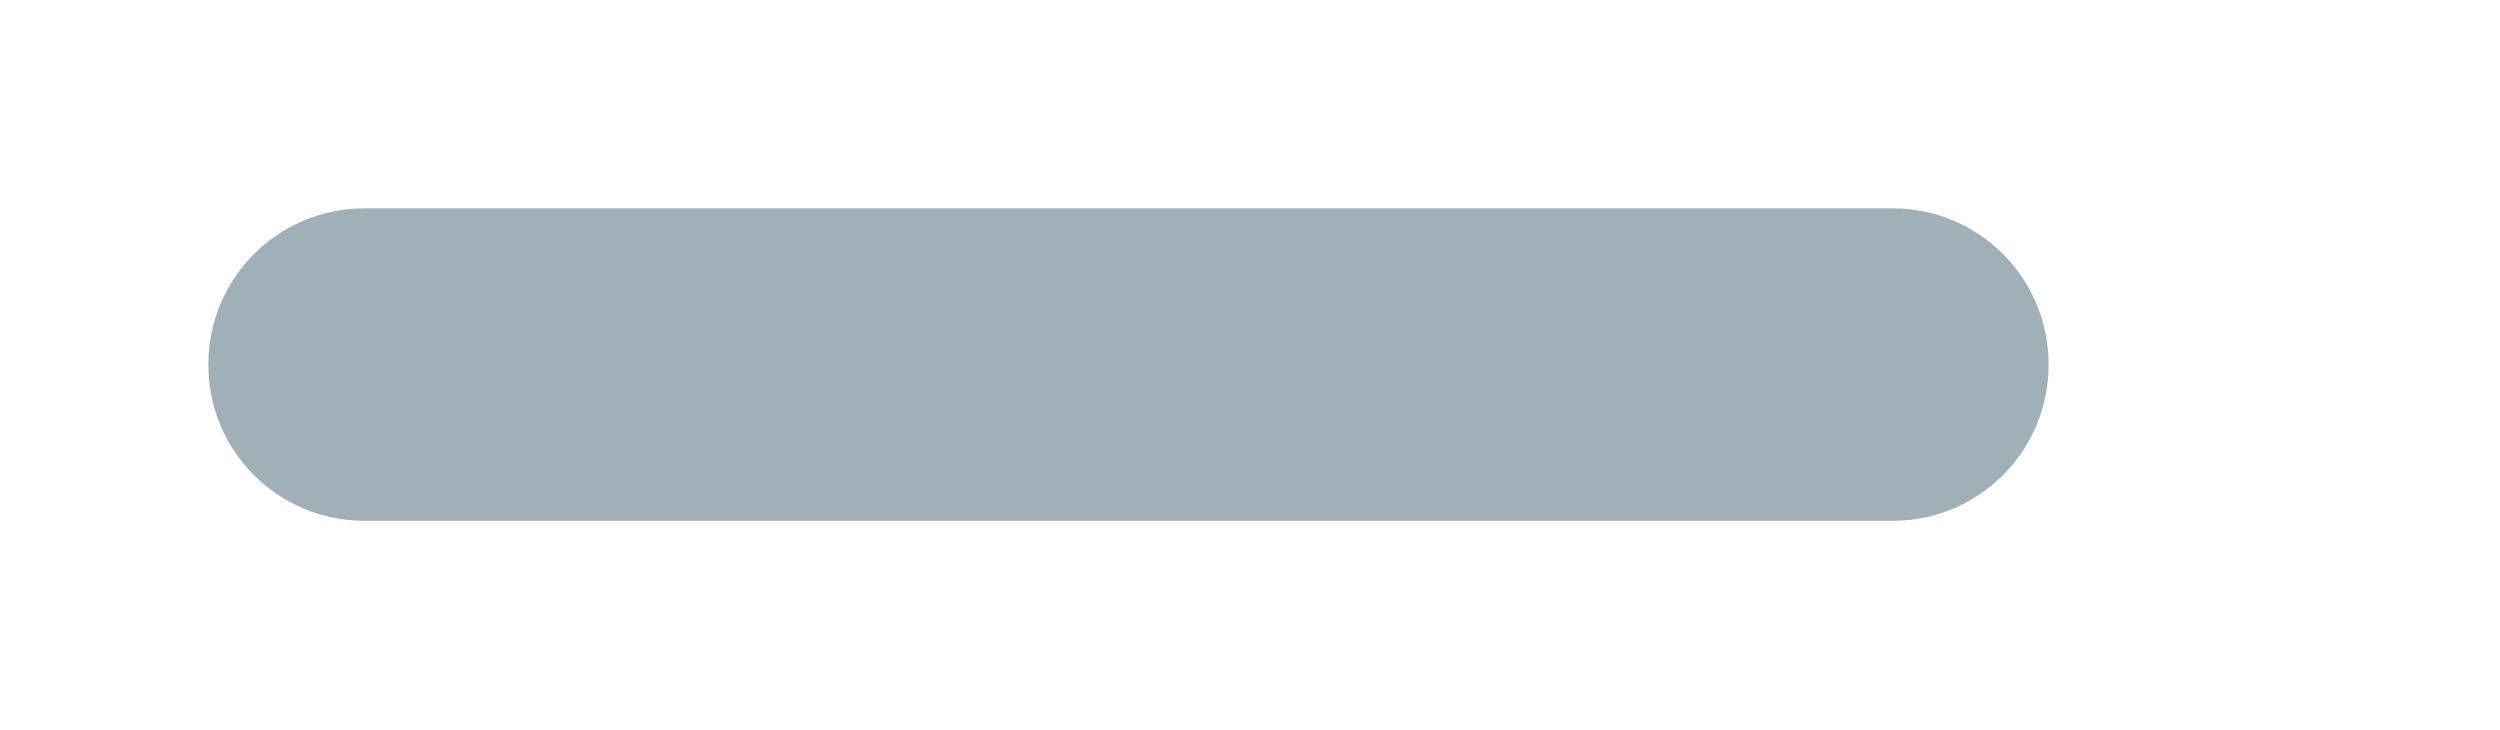
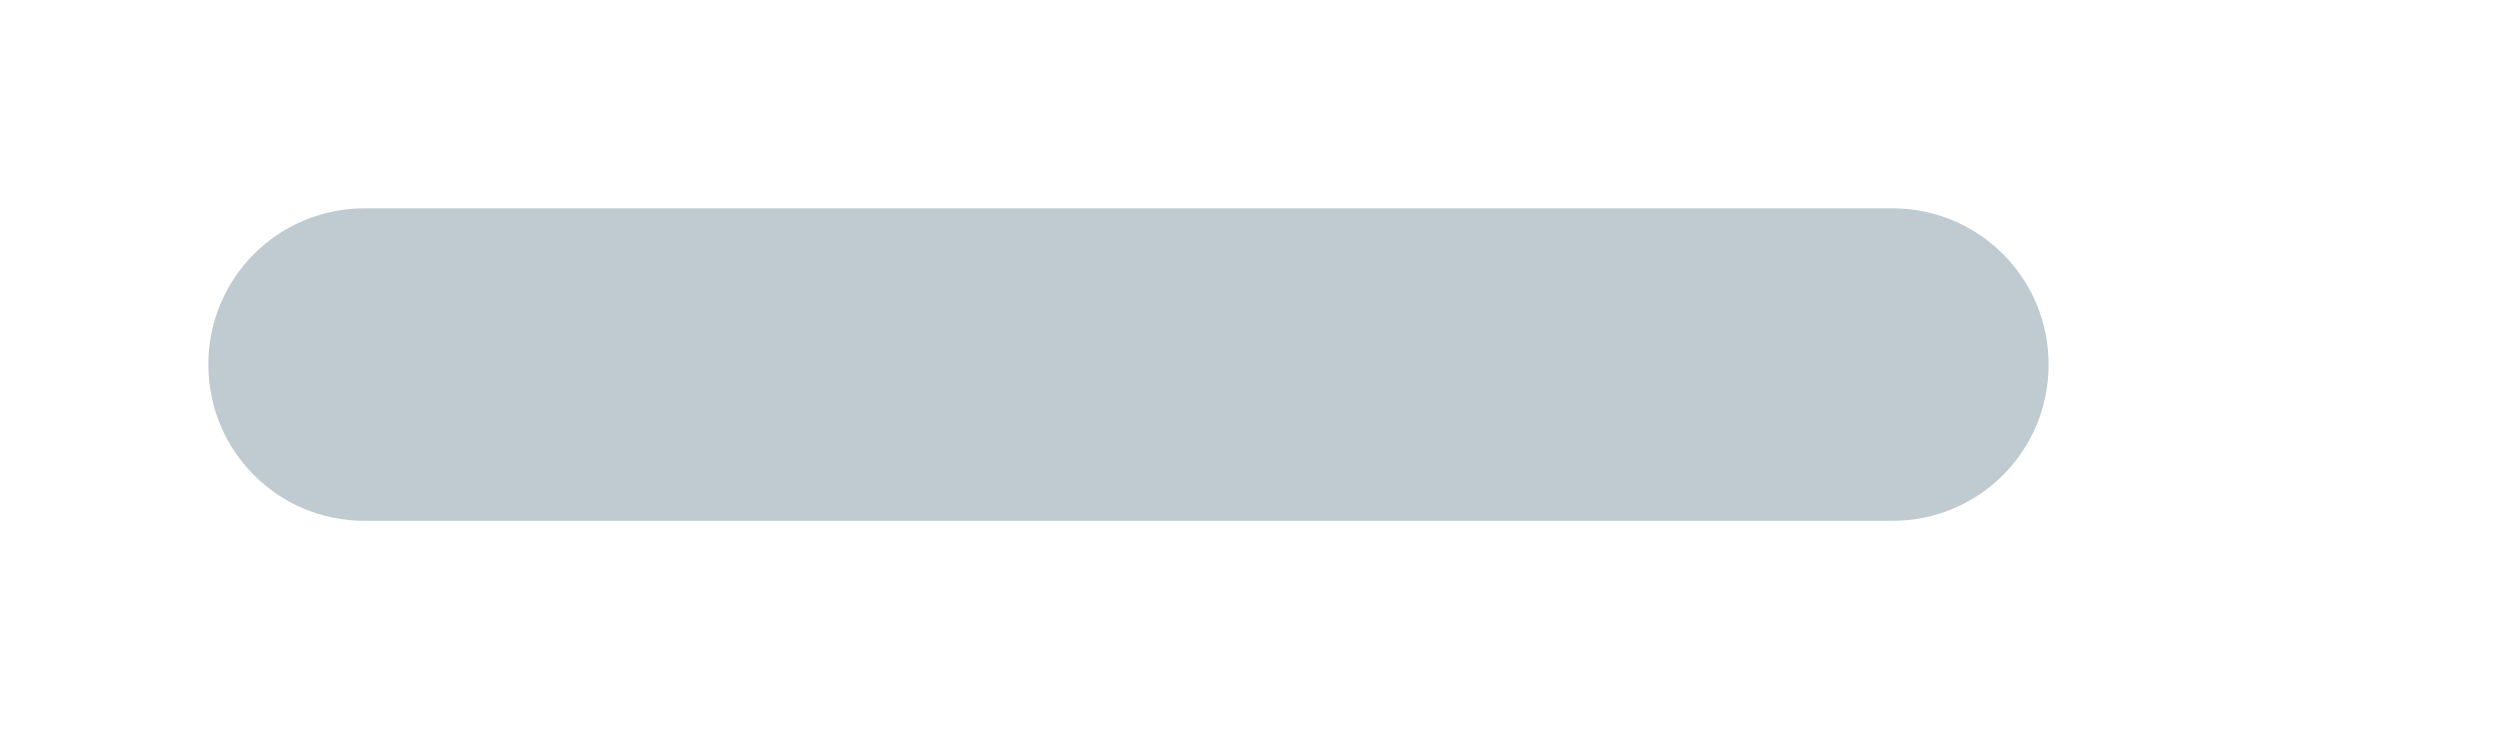
<svg xmlns="http://www.w3.org/2000/svg" xmlns:xlink="http://www.w3.org/1999/xlink" width="144" height="42" id="svg2857" version="1.1">
  <defs id="defs2859">
    <linearGradient id="linearGradient3864">
      <stop style="stop-color:#a248af;stop-opacity:1;" offset="0" id="stop3866" />
      <stop style="stop-color:#a86ab1;stop-opacity:1;" offset="1" id="stop3868" />
    </linearGradient>
    <clipPath clipPathUnits="userSpaceOnUse" id="clipPath3860">
      <rect style="color:#000000;display:inline;overflow:visible;visibility:visible;opacity:0.7;fill:#000000;fill-opacity:1;fill-rule:nonzero;stroke:none;stroke-width:2;marker:none;enable-background:new" id="rect3862" width="72" height="21" x="0" y="0" ry="10.5" />
    </clipPath>
    <linearGradient xlink:href="#linearGradient3864" id="linearGradient3870" x1="464.643" y1="783.362" x2="464.643" y2="803.362" gradientUnits="userSpaceOnUse" gradientTransform="translate(-444.6429,-782.3622)" />
    <linearGradient xlink:href="#linearGradient3864" id="linearGradient3789" gradientUnits="userSpaceOnUse" gradientTransform="translate(-444.6429,-782.3622)" x1="464.643" y1="783.362" x2="464.643" y2="803.362" />
    <linearGradient xlink:href="#linearGradient3864" id="linearGradient3808" gradientUnits="userSpaceOnUse" gradientTransform="translate(-444.6429,-782.3622)" x1="464.643" y1="783.362" x2="464.643" y2="803.362" />
  </defs>
  <g id="layer1" transform="translate(-444.6429,-761.3622)">
-     <path style="opacity:1;fill:#9fb0b9;fill-opacity:1;stroke:none;stroke-width:8;stroke-linecap:square;stroke-linejoin:miter;stroke-miterlimit:4;stroke-dasharray:none;stroke-opacity:1" d="m 553.643,773.362 -88,0 c -4.986,0 -9,4.014 -9,9 0,4.986 4.014,9 9,9 l 88,0 c 4.986,0 9,-4.014 9,-9 0,-4.986 -4.014,-9 -9,-9 z" id="rect4157" />
+     <path style="opacity:1;fill:#bfcbd0;fill-opacity:1;stroke:none;stroke-width:8;stroke-linecap:square;stroke-linejoin:miter;stroke-miterlimit:4;stroke-dasharray:none;stroke-opacity:1" d="m 553.643,773.362 -88,0 c -4.986,0 -9,4.014 -9,9 0,4.986 4.014,9 9,9 l 88,0 c 4.986,0 9,-4.014 9,-9 0,-4.986 -4.014,-9 -9,-9 z" id="rect4157" />
  </g>
</svg>
